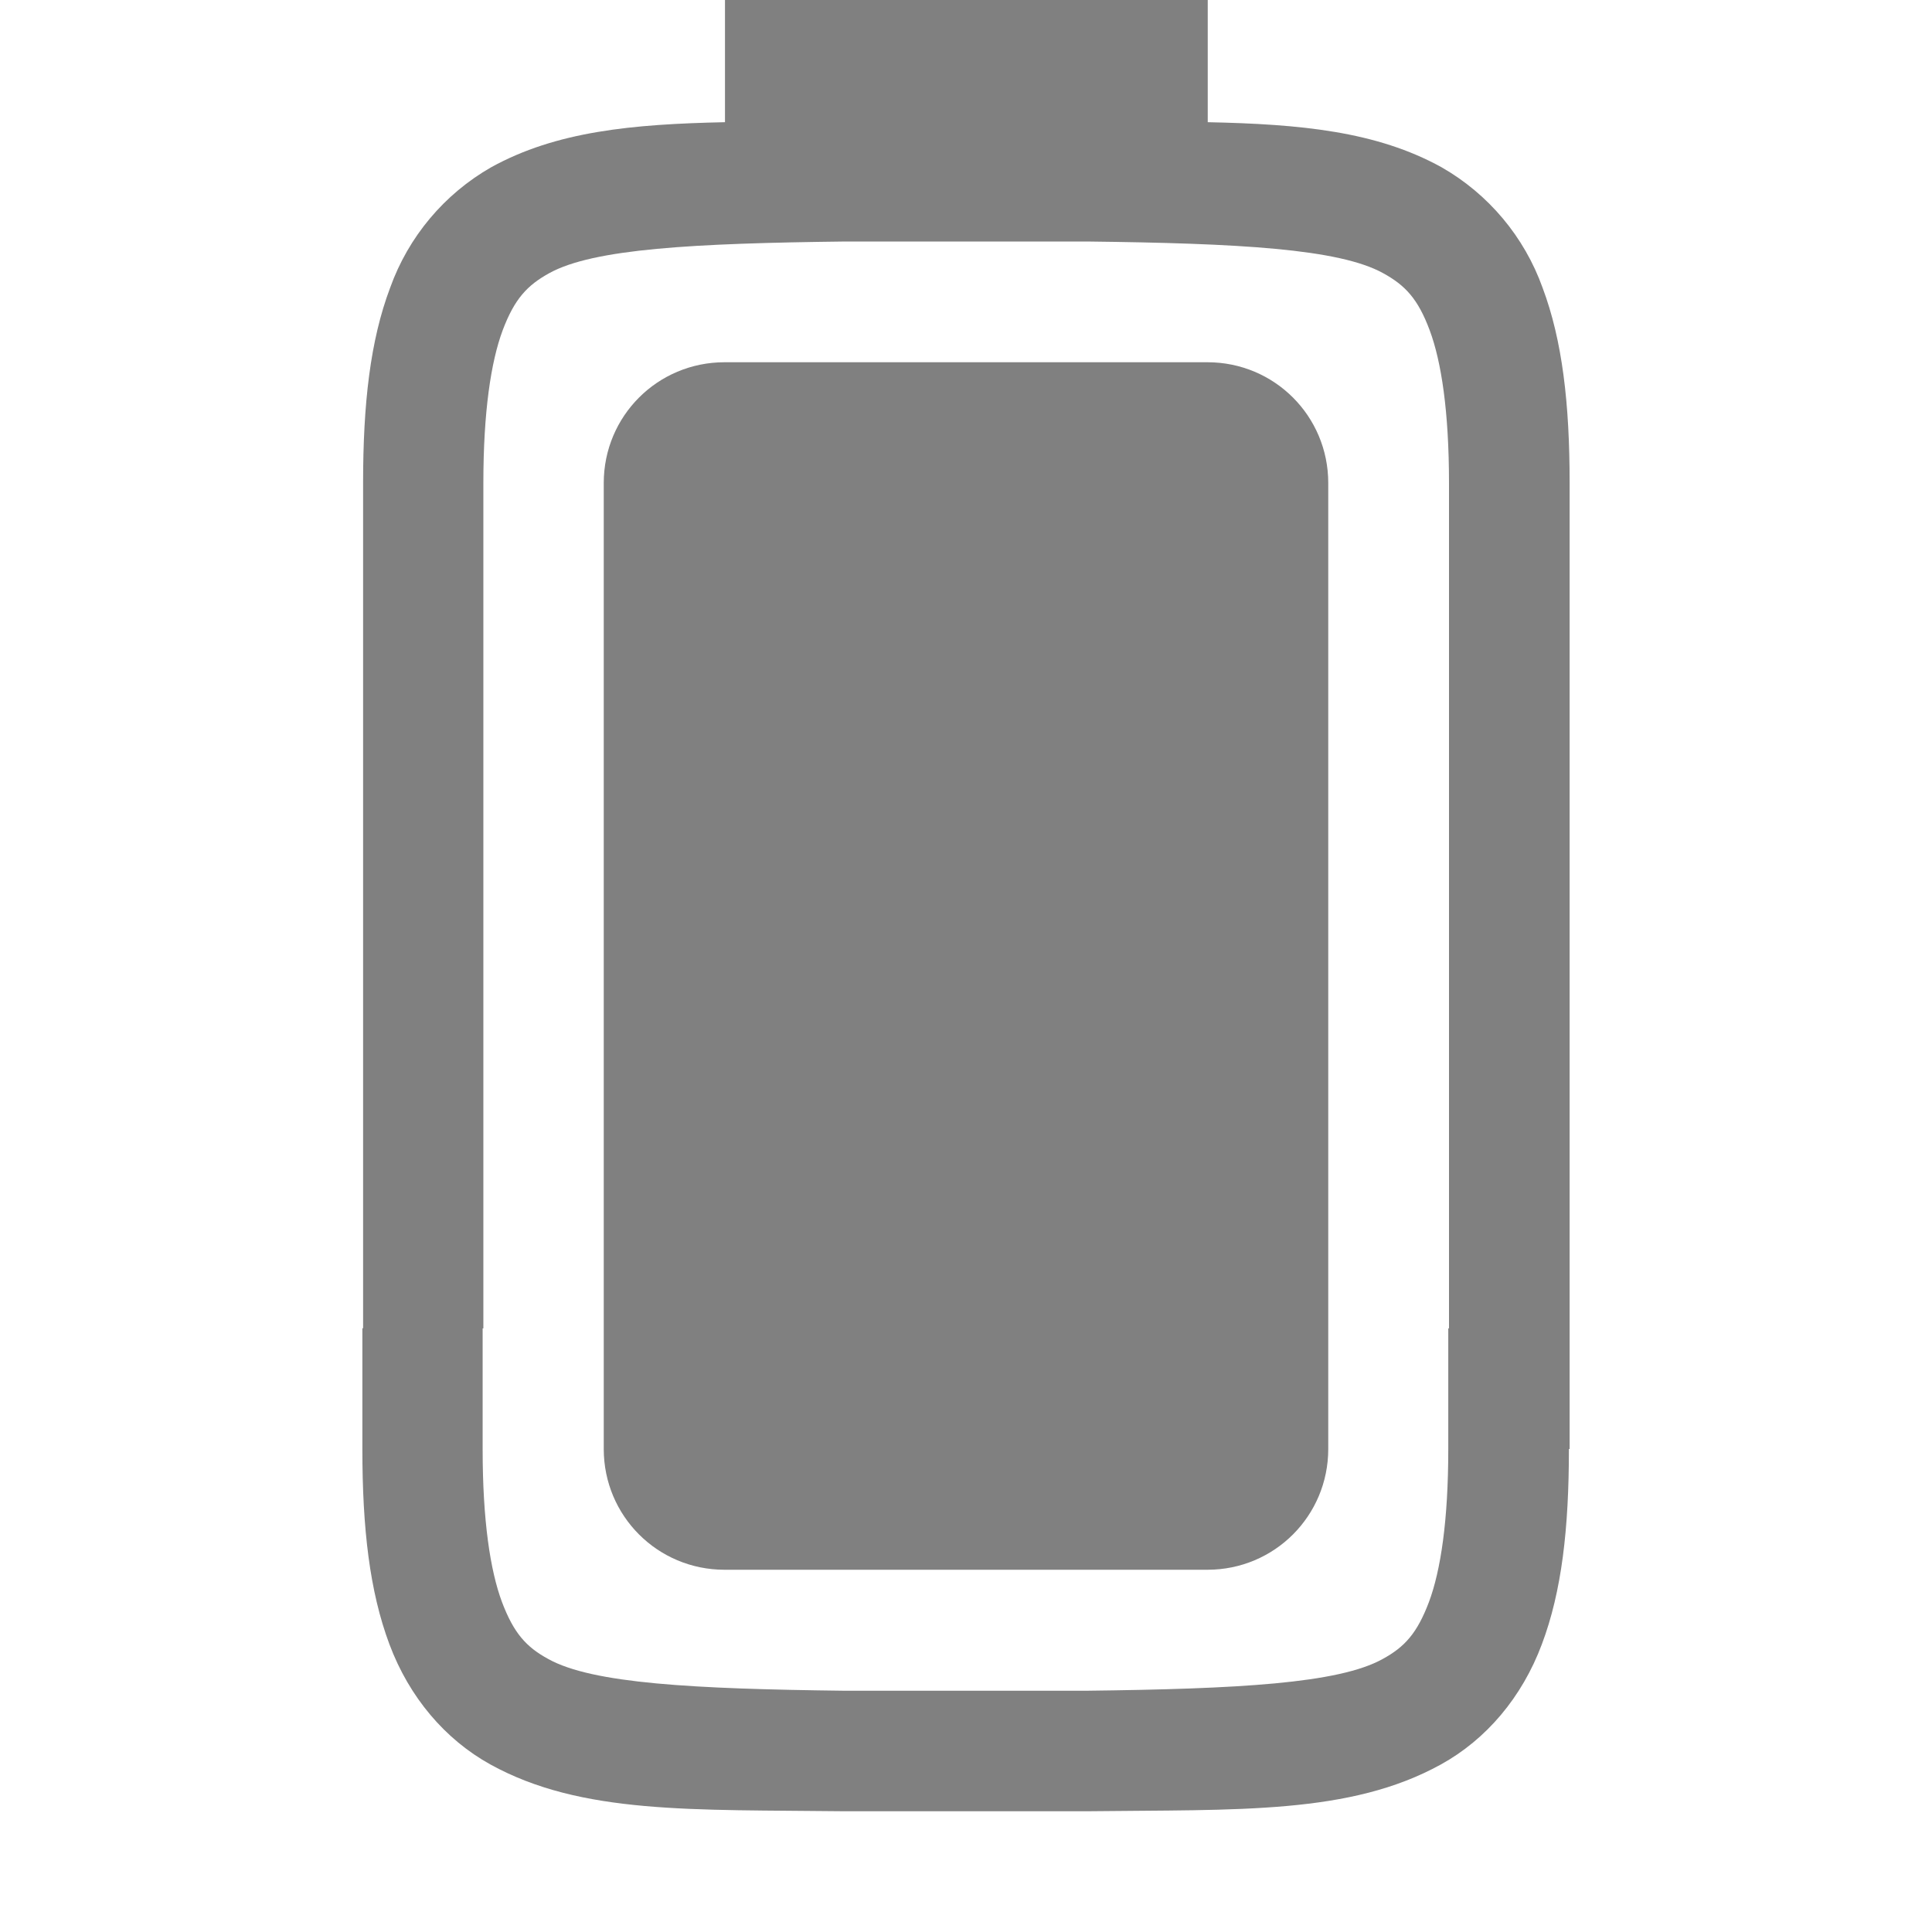
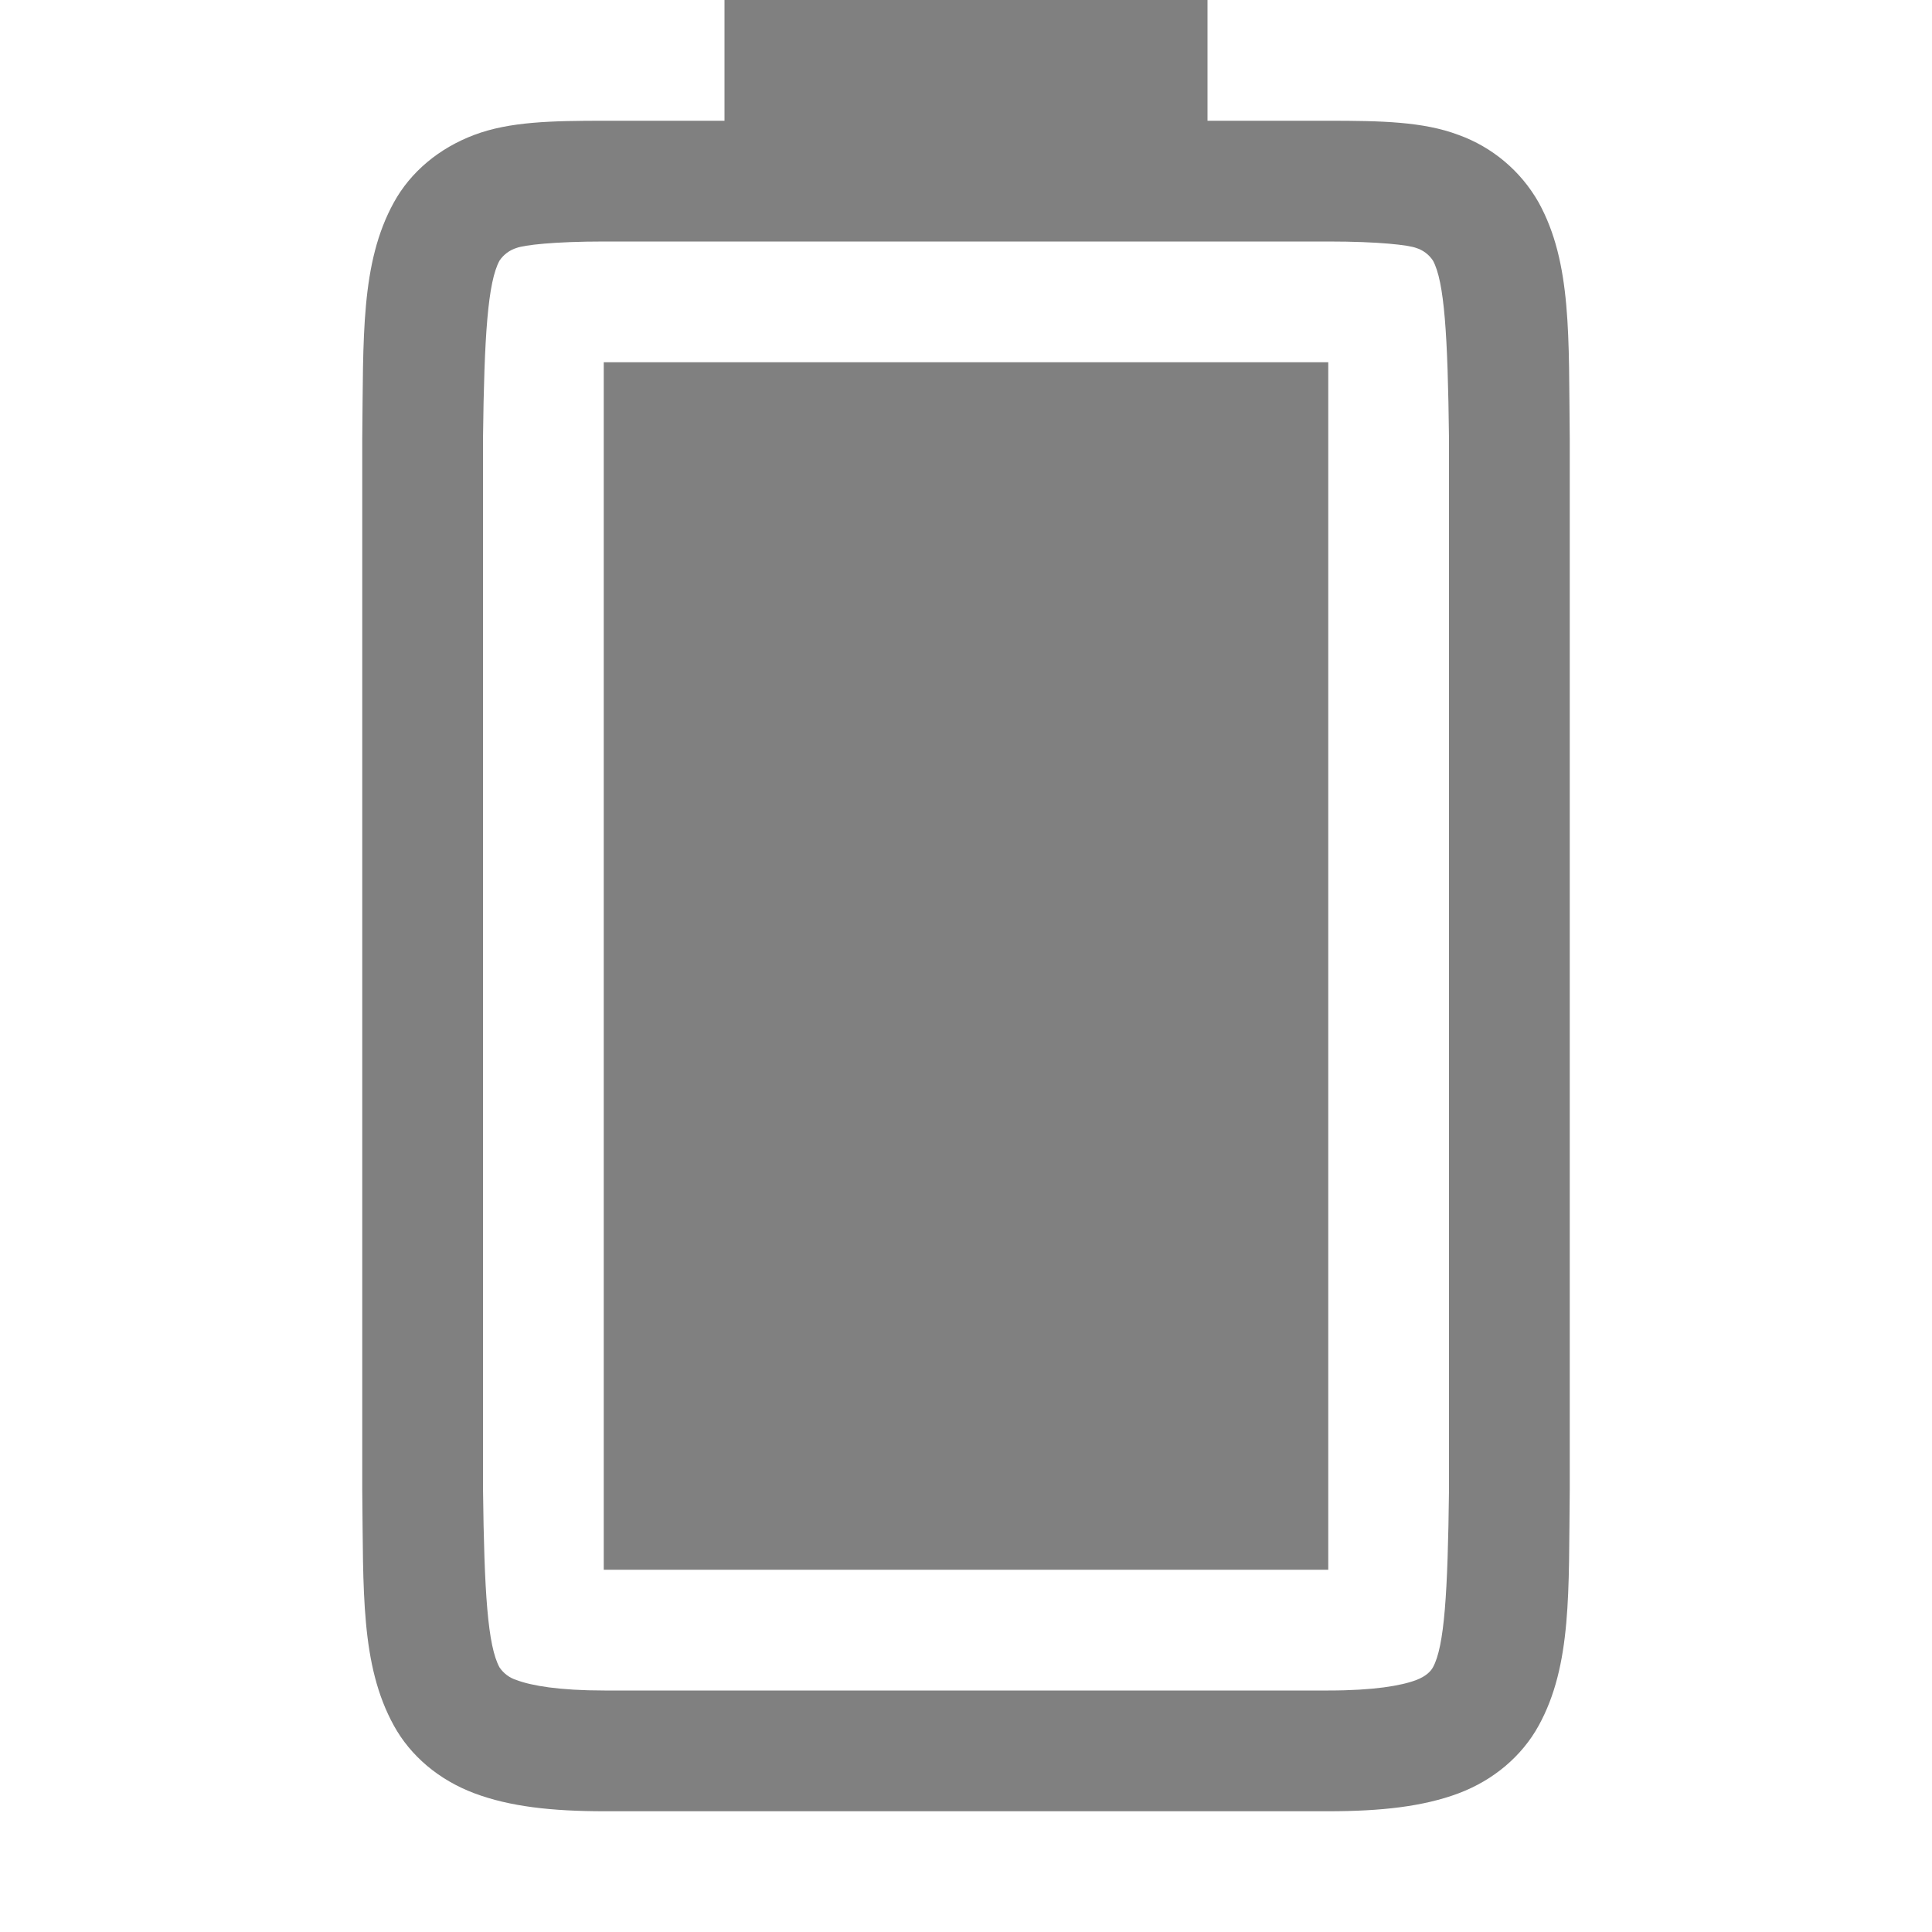
- <svg xmlns="http://www.w3.org/2000/svg" version="1.1" viewBox="0 0 16 16">
-   <path d="m6.004 0v1.012c-0.771 0.016-1.398 0.076-1.936 0.373a1.879 1.88 0 0 0-0.837 0.998c-0.165 0.437-0.224 0.96-0.224 1.617v7h-0.006v1c0 0.658 0.06 1.179 0.224 1.617 0.164 0.439 0.462 0.789 0.837 0.996 0.753 0.415 1.673 0.372 2.93 0.387h2.01c1.257-0.015 2.177 0.028 2.93-0.387 0.376-0.207 0.673-0.557 0.837-0.996 0.165-0.438 0.224-0.959 0.224-1.617h0.006v-8c0-0.657-0.06-1.18-0.224-1.617a1.879 1.88 0 0 0-0.837-0.998c-0.538-0.297-1.165-0.357-1.936-0.373v-1.012zm0.999 2h1.999c1.259 0.015 2.086 0.06 2.452 0.262 0.184 0.101 0.289 0.213 0.386 0.473 0.097 0.26 0.16 0.674 0.16 1.266v7h-0.006v1c0 0.592-0.063 1.006-0.16 1.266-0.098 0.259-0.201 0.373-0.385 0.473-0.365 0.202-1.195 0.247-2.454 0.262h-1.999c-1.258-0.015-2.089-0.06-2.454-0.262-0.184-0.1-0.287-0.214-0.385-0.473-0.097-0.26-0.16-0.674-0.16-1.266v-1h0.006v-7c0-0.592 0.063-1.006 0.16-1.266 0.098-0.26 0.203-0.372 0.386-0.473 0.366-0.202 1.192-0.247 2.452-0.262z" enable-background="new" fill="#808080" />
-   <path d="m6 3h4c0.554 0 1 0.446 1 1v8c0 0.554-0.446 1-1 1h-4c-0.554 0-1-0.446-1-1v-8c0-0.554 0.446-1 1-1z" fill="#808080" stroke-width="5" />
+ <svg xmlns="http://www.w3.org/2000/svg" viewBox="0 0 16 16">
+   <g fill="gray">
+     <path d="M5 13V3h6v10z" overflow="visible" />
+     <path d="M3 12.338c.01.839-.015 1.451.262 1.953.138.251.373.45.666.56.292.11.64.149 1.078.149H11c.438 0 .786-.039 1.078-.148.293-.11.526-.31.664-.56.277-.503.248-1.115.258-1.954V3.631c-.01-.839.019-1.453-.258-1.955a1.25 1.25 0 0 0-.664-.559C11.786 1.007 11.438 1 11 1h-1V0H6v1h-.994c-.438 0-.786.007-1.078.117-.293.11-.528.308-.666.559-.277.502-.252 1.116-.262 1.955v8.705zm1-.014V3.633c.01-.853.04-1.298.137-1.475a.266.266 0 0 1 .142-.105c.062-.023.3-.053.727-.053H11c.427 0 .664.03.727.053a.259.259 0 0 1 .14.105c.095.173.123.618.133 1.475v8.705c-.01.854-.038 1.298-.133 1.47-.016.03-.055.074-.14.106-.123.046-.349.086-.727.086H5.006c-.378 0-.604-.04-.727-.086a.266.266 0 0 1-.142-.105c-.098-.178-.127-.62-.137-1.485z" font-family="sans-serif" font-weight="400" overflow="visible" style="font-feature-settings:normal;font-variant-alternates:normal;font-variant-caps:normal;font-variant-ligatures:none;font-variant-numeric:normal;font-variant-position:normal;isolation:auto;mix-blend-mode:normal;shape-padding:0;text-decoration-color:#000;text-decoration-line:none;text-decoration-style:solid;text-indent:0;text-transform:none" white-space="normal" />
+   </g>
</svg>
